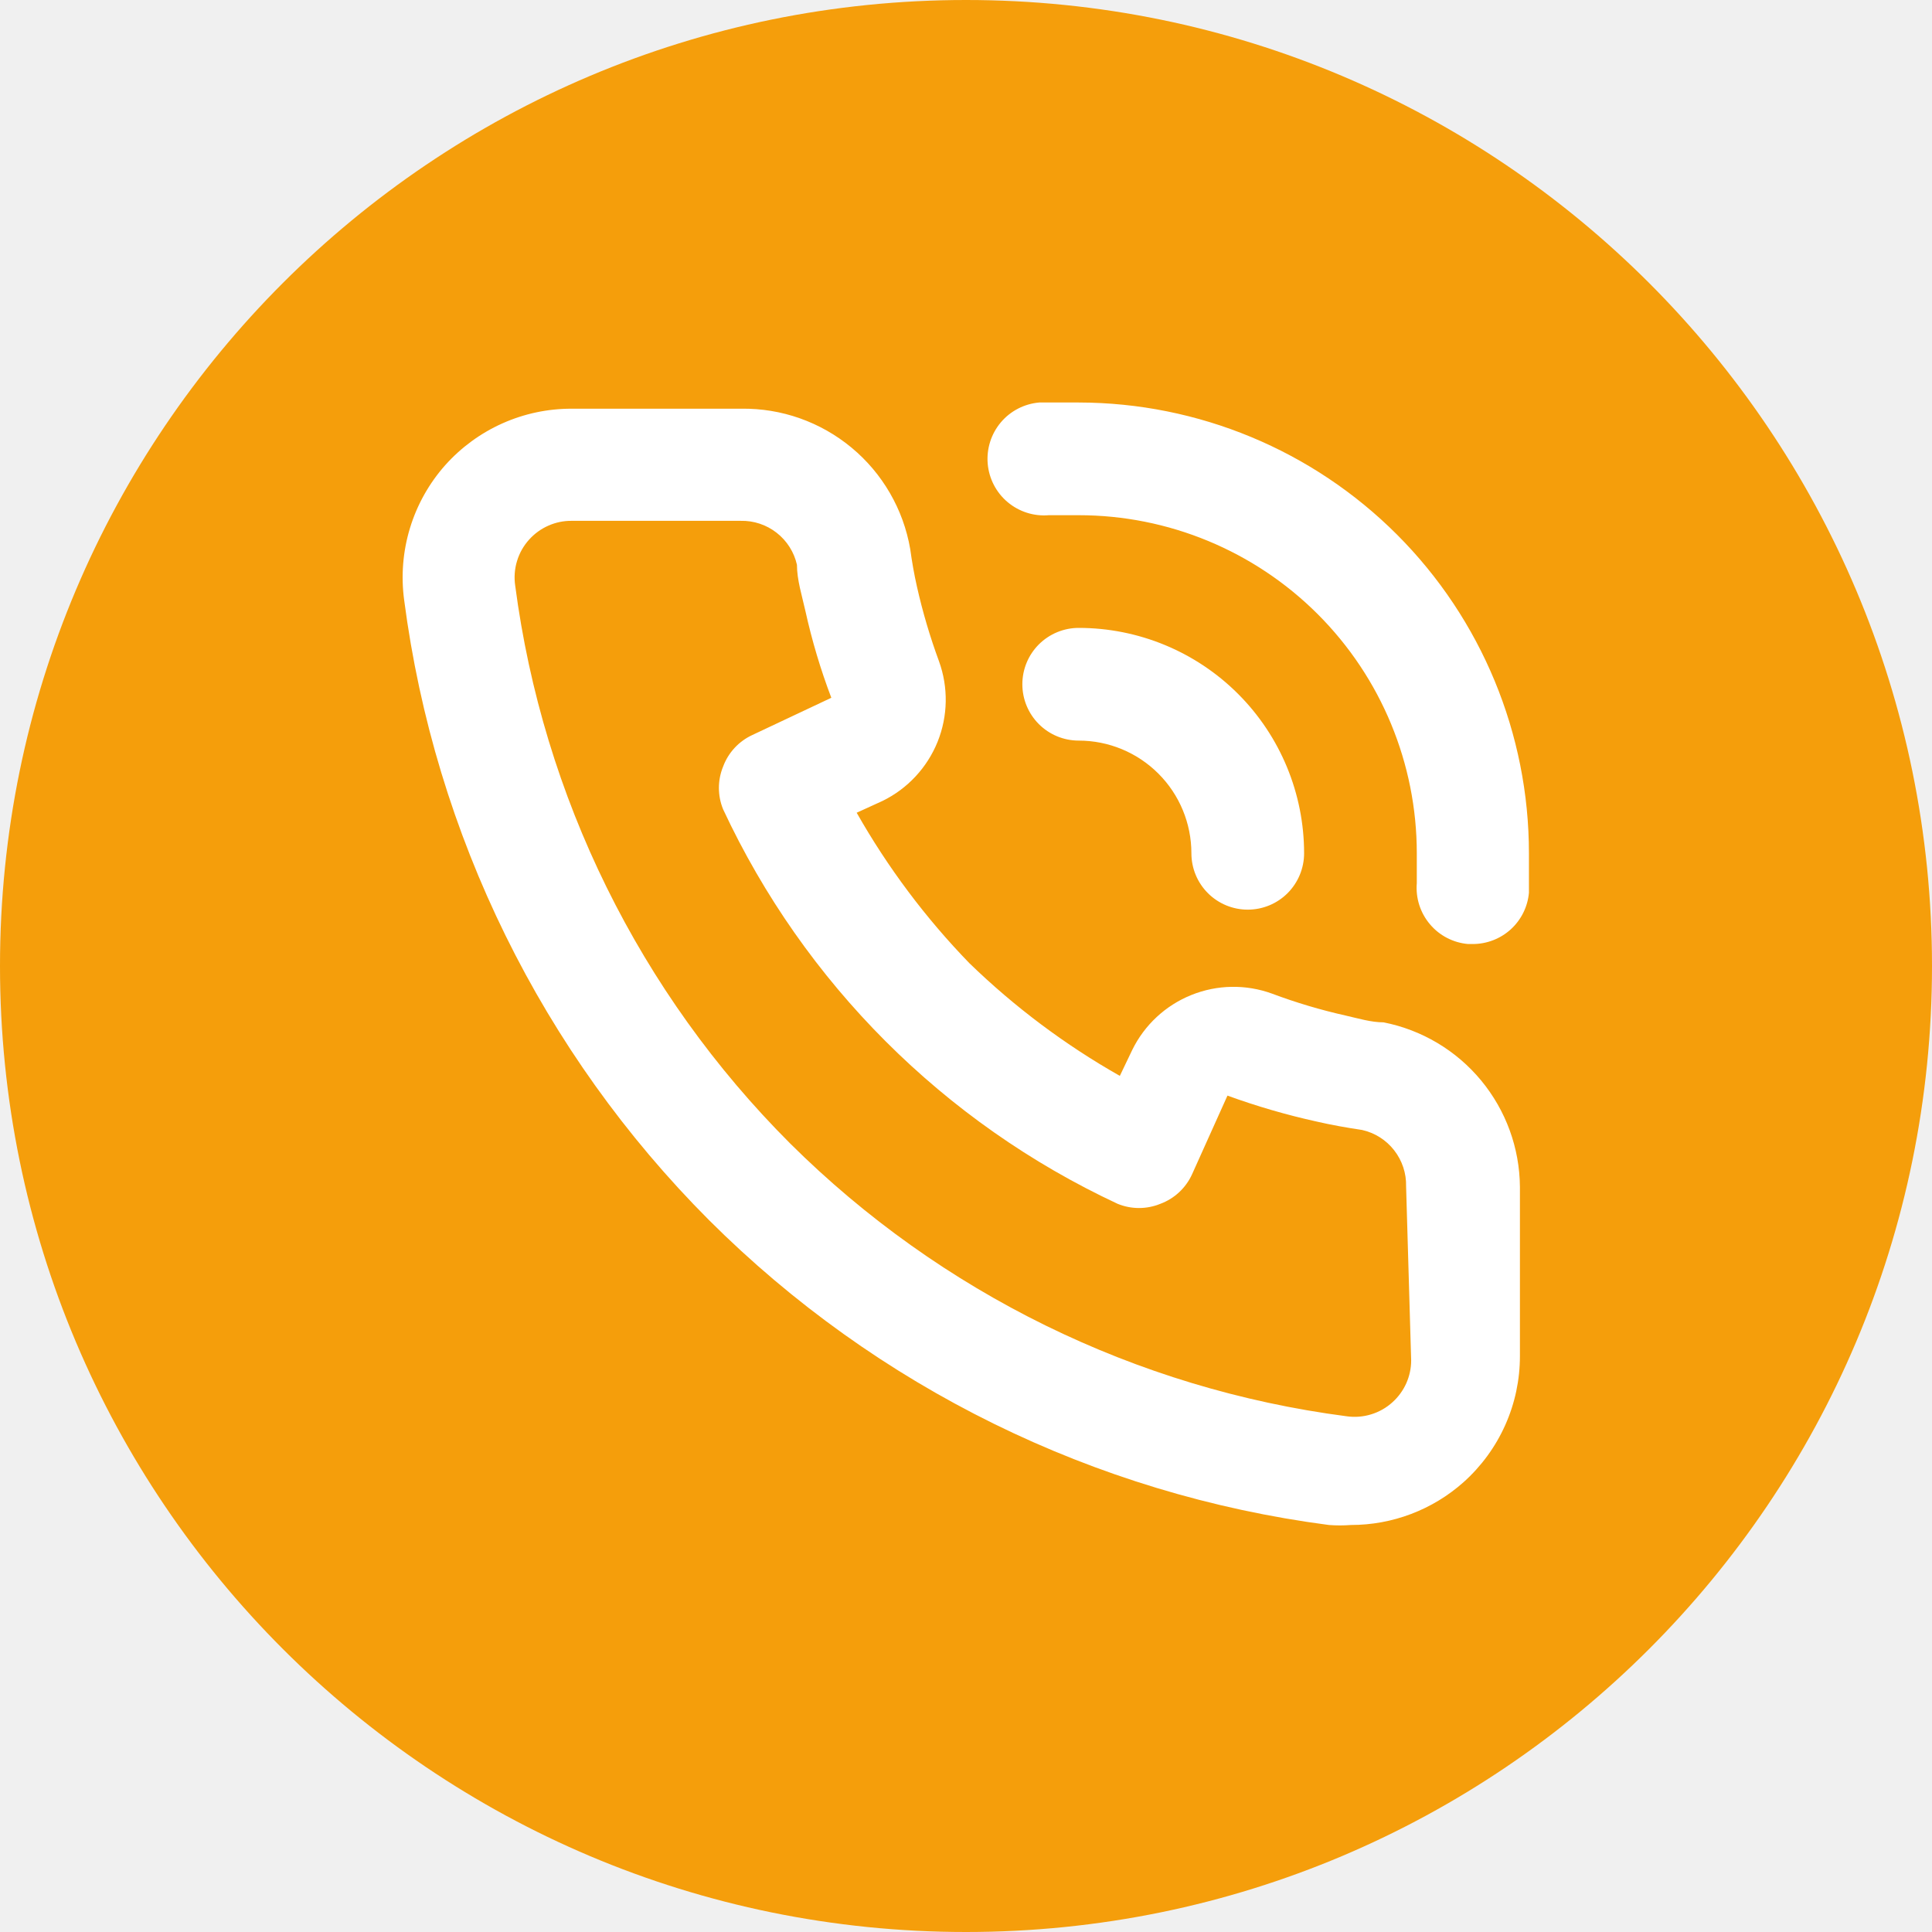
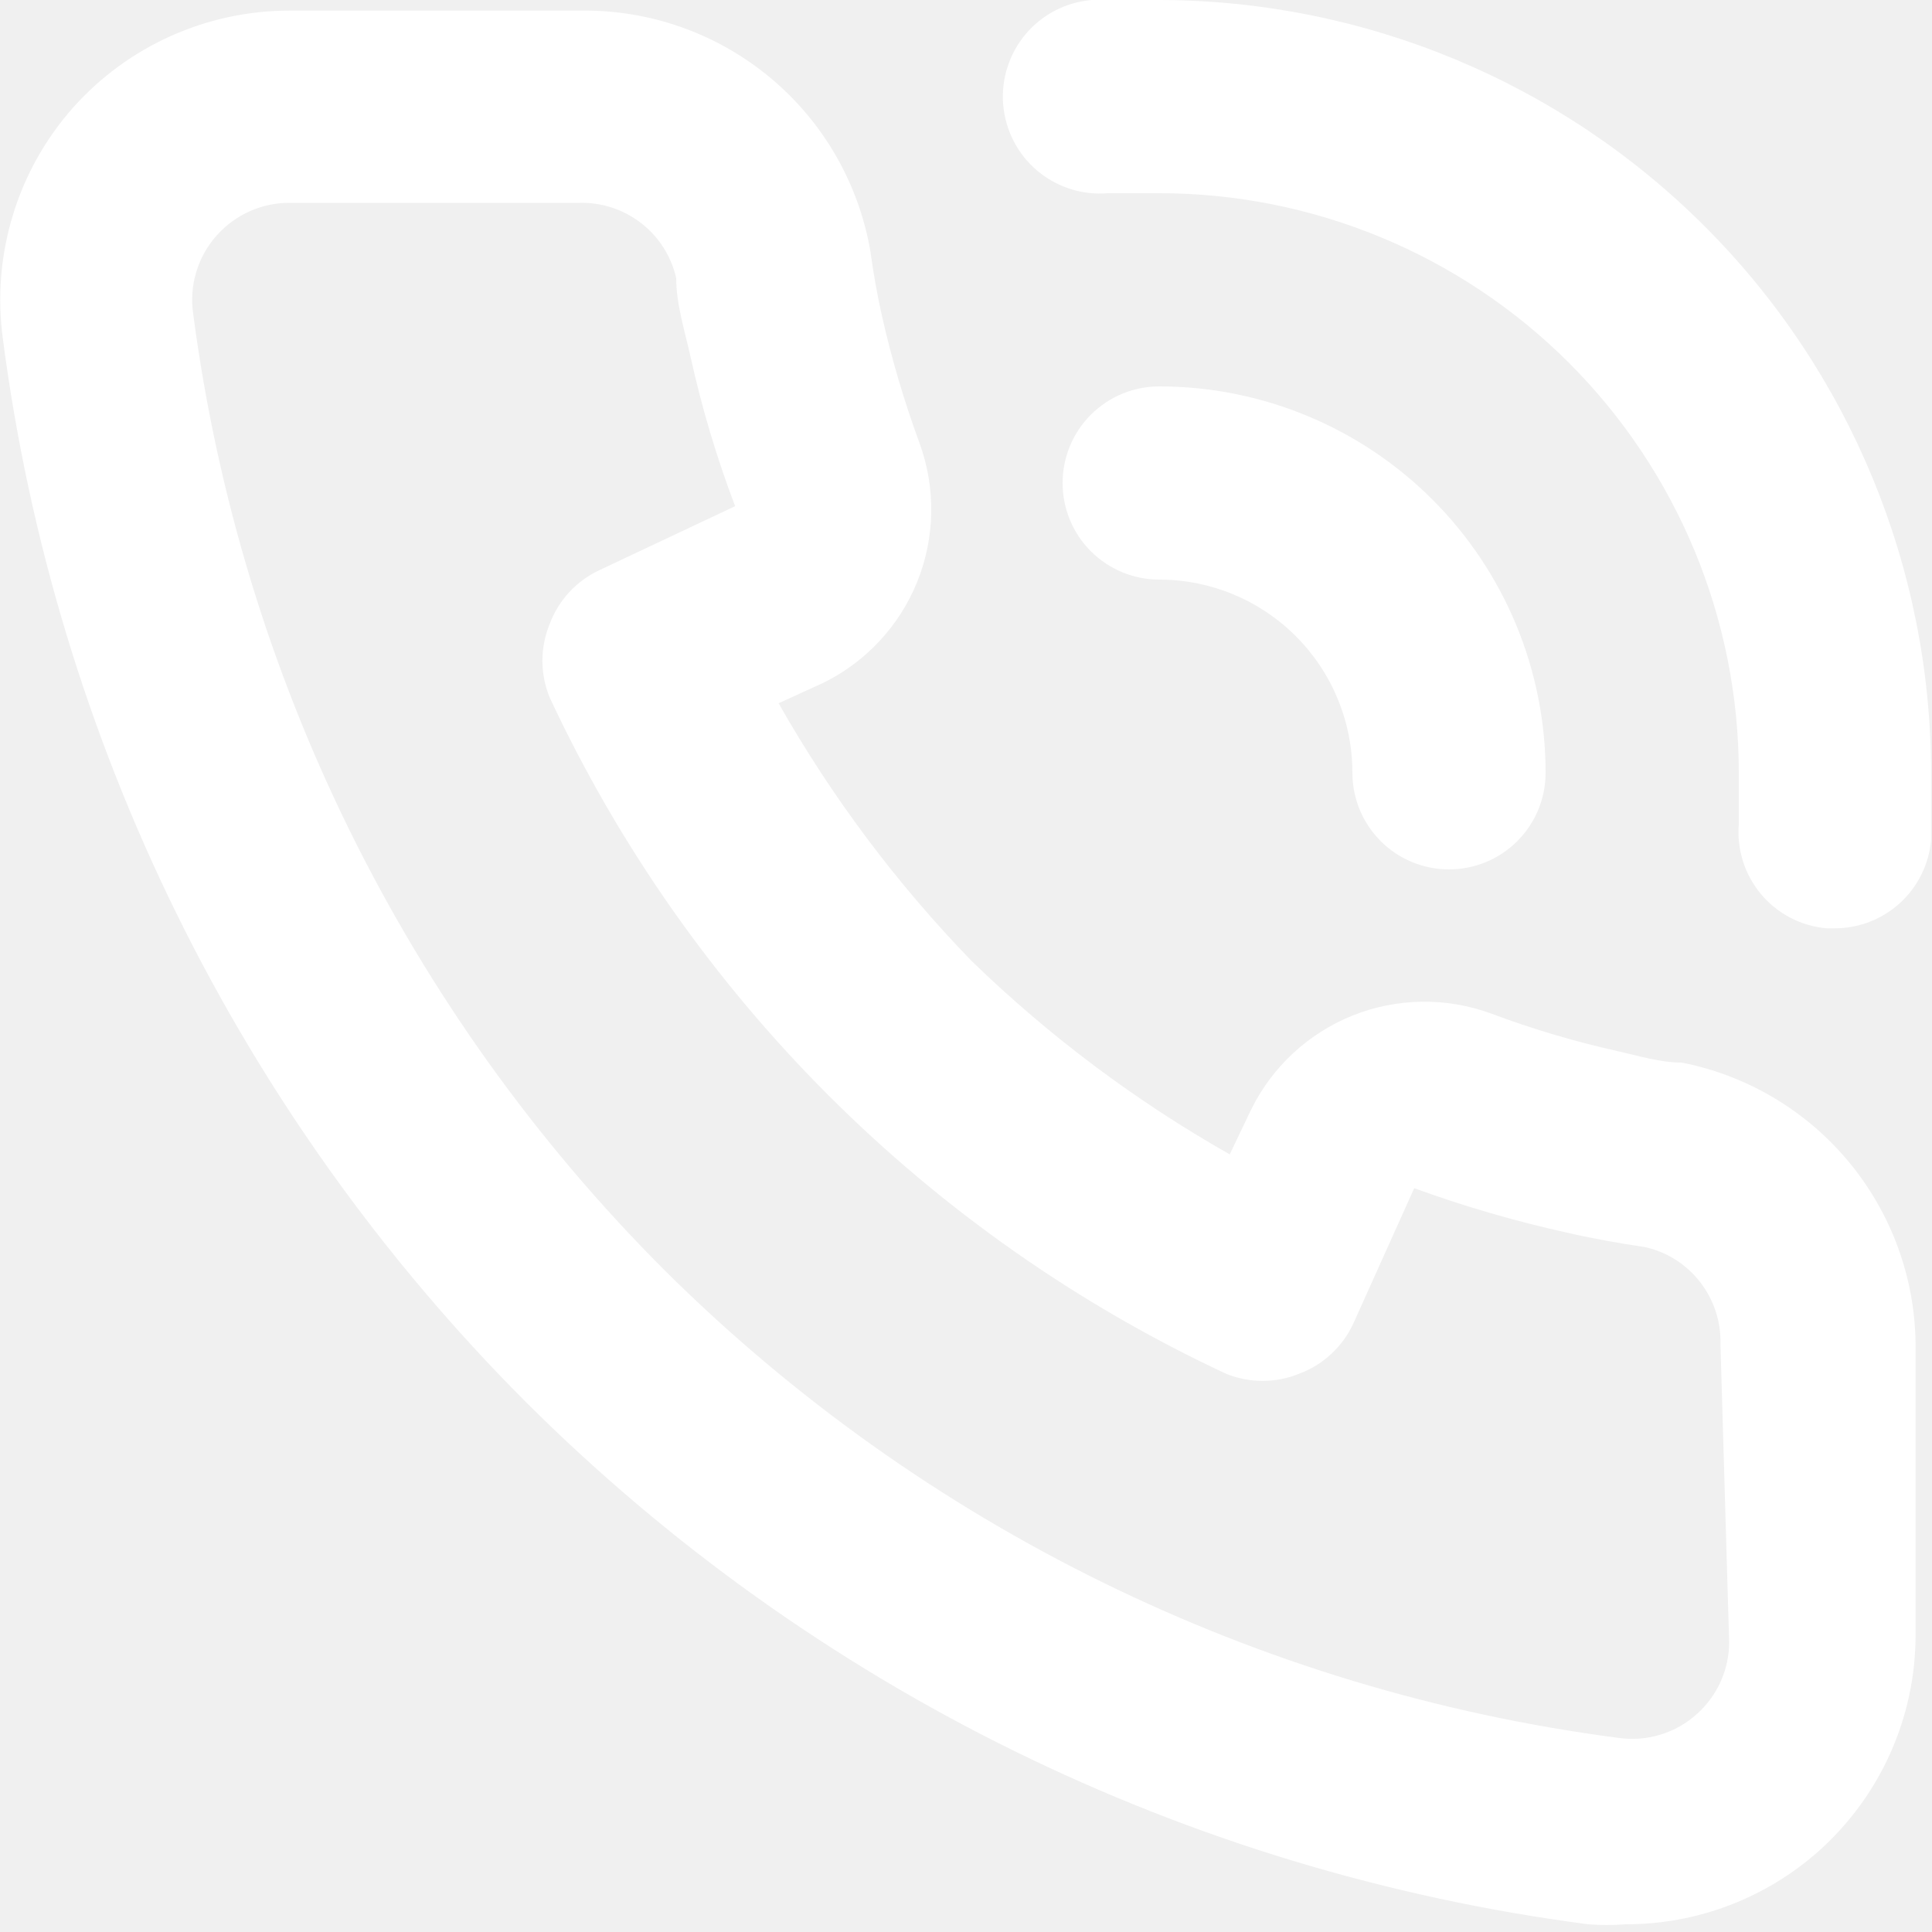
- <svg xmlns="http://www.w3.org/2000/svg" width="48" height="48" viewBox="0 0 48 48" fill="none">
-   <rect width="48" height="48" rx="24" fill="#F59E0B" />
-   <g clip-path="url(#clip0_855_2045)">
-     <path d="M34.374 25.4C34.066 25.4 33.744 25.302 33.436 25.232C32.813 25.093 32.2 24.91 31.602 24.686C30.953 24.45 30.239 24.462 29.598 24.721C28.957 24.979 28.434 25.465 28.13 26.086L27.822 26.73C26.462 25.959 25.206 25.018 24.084 23.93C22.996 22.808 22.055 21.552 21.284 20.192L21.928 19.898C22.549 19.594 23.035 19.071 23.294 18.43C23.552 17.789 23.564 17.076 23.328 16.426C23.106 15.823 22.923 15.205 22.782 14.578C22.712 14.27 22.656 13.948 22.614 13.64C22.444 12.654 21.927 11.761 21.157 11.122C20.387 10.483 19.415 10.139 18.414 10.154H14.2C13.608 10.153 13.023 10.277 12.482 10.519C11.942 10.76 11.459 11.113 11.064 11.554C10.661 12.007 10.361 12.542 10.185 13.122C10.009 13.702 9.96 14.313 10.042 14.914C10.803 20.741 13.465 26.154 17.616 30.314C21.776 34.465 27.189 37.127 33.016 37.888C33.198 37.902 33.38 37.902 33.562 37.888C34.594 37.889 35.591 37.511 36.362 36.824C36.803 36.429 37.156 35.946 37.397 35.406C37.639 34.865 37.763 34.28 37.762 33.688V29.488C37.755 28.521 37.413 27.586 36.796 26.841C36.179 26.096 35.323 25.587 34.374 25.4ZM35.06 33.8C35.06 33.995 35.018 34.188 34.939 34.367C34.859 34.545 34.743 34.705 34.598 34.836C34.445 34.976 34.262 35.08 34.063 35.14C33.865 35.201 33.655 35.216 33.45 35.186C28.226 34.504 23.37 32.123 19.632 28.41C15.89 24.669 13.489 19.796 12.8 14.55C12.77 14.345 12.785 14.135 12.846 13.937C12.906 13.738 13.01 13.555 13.15 13.402C13.283 13.255 13.445 13.138 13.626 13.059C13.806 12.979 14.002 12.938 14.2 12.94H18.4C18.724 12.932 19.04 13.037 19.295 13.236C19.55 13.435 19.729 13.716 19.8 14.032C19.8 14.41 19.926 14.802 20.01 15.18C20.172 15.913 20.387 16.634 20.654 17.336L18.694 18.26C18.357 18.415 18.095 18.697 17.966 19.044C17.826 19.385 17.826 19.767 17.966 20.108C19.981 24.424 23.45 27.893 27.766 29.908C28.107 30.048 28.489 30.048 28.83 29.908C29.177 29.779 29.459 29.517 29.614 29.18L30.496 27.22C31.218 27.483 31.957 27.698 32.708 27.864C33.072 27.948 33.464 28.018 33.842 28.074C34.158 28.145 34.439 28.323 34.638 28.579C34.837 28.834 34.942 29.15 34.934 29.474L35.06 33.8ZM26.8 10H25.82C25.449 10.032 25.105 10.209 24.865 10.494C24.625 10.779 24.508 11.148 24.539 11.519C24.571 11.89 24.748 12.234 25.033 12.474C25.318 12.714 25.687 12.832 26.058 12.8H26.8C29.028 12.8 31.164 13.685 32.74 15.26C34.315 16.836 35.2 18.972 35.2 21.2V21.942C35.169 22.311 35.286 22.678 35.525 22.961C35.763 23.245 36.105 23.422 36.474 23.454H36.586C36.937 23.455 37.275 23.325 37.534 23.09C37.793 22.854 37.955 22.529 37.986 22.18V21.2C37.986 18.232 36.808 15.385 34.711 13.285C32.613 11.185 29.768 10.004 26.8 10ZM29.6 21.2C29.6 21.571 29.747 21.927 30.01 22.19C30.273 22.453 30.629 22.6 31 22.6C31.371 22.6 31.727 22.453 31.99 22.19C32.252 21.927 32.4 21.571 32.4 21.2C32.4 19.715 31.81 18.29 30.76 17.24C29.71 16.19 28.285 15.6 26.8 15.6C26.429 15.6 26.073 15.748 25.81 16.01C25.547 16.273 25.4 16.629 25.4 17C25.4 17.371 25.547 17.727 25.81 17.99C26.073 18.253 26.429 18.4 26.8 18.4C27.543 18.4 28.255 18.695 28.78 19.22C29.305 19.745 29.6 20.457 29.6 21.2Z" fill="white" />
-   </g>
-   <defs>
-     <clipPath id="clip0_855_2045">
-       <rect width="33.6" height="33.6" fill="white" transform="translate(7.20001 7.20001)" />
-     </clipPath>
-   </defs>
+ <svg xmlns="http://www.w3.org/2000/svg" width="48" height="48" viewBox="0 0 28 28" fill="none">
+   <path d="M24.374 15.4C24.066 15.4 23.744 15.302 23.436 15.232C22.813 15.093 22.2 14.91 21.602 14.686C20.953 14.45 20.239 14.462 19.598 14.72C18.957 14.979 18.434 15.465 18.13 16.086L17.822 16.73C16.462 15.959 15.206 15.018 14.084 13.93C12.996 12.808 12.055 11.552 11.284 10.192L11.928 9.898C12.549 9.594 13.035 9.071 13.294 8.43C13.552 7.789 13.564 7.075 13.328 6.426C13.106 5.823 12.923 5.205 12.782 4.578C12.712 4.27 12.656 3.948 12.614 3.64C12.444 2.654 11.928 1.761 11.158 1.122C10.387 0.483 9.415 0.139 8.414 0.154H4.2C3.608 0.153 3.023 0.278 2.482 0.519C1.942 0.76 1.459 1.113 1.064 1.554C0.661 2.007 0.361 2.542 0.185 3.122C0.009 3.702 -0.04 4.313 0.042 4.914C0.803 10.741 3.465 16.154 7.616 20.314C11.776 24.465 17.189 27.127 23.016 27.888C23.198 27.902 23.38 27.902 23.562 27.888C24.594 27.89 25.591 27.511 26.362 26.824C26.803 26.429 27.156 25.946 27.397 25.406C27.639 24.865 27.763 24.28 27.762 23.688V19.488C27.755 18.521 27.413 17.586 26.796 16.841C26.179 16.096 25.323 15.587 24.374 15.4ZM25.06 23.8C25.06 23.995 25.018 24.189 24.939 24.367C24.859 24.545 24.743 24.705 24.598 24.836C24.445 24.976 24.262 25.08 24.063 25.14C23.865 25.201 23.655 25.216 23.45 25.186C18.226 24.504 13.37 22.123 9.632 18.41C5.89 14.668 3.489 9.796 2.8 4.55C2.77 4.345 2.785 4.135 2.846 3.937C2.906 3.738 3.01 3.555 3.15 3.402C3.283 3.255 3.445 3.138 3.626 3.059C3.807 2.979 4.002 2.938 4.2 2.94H8.4C8.724 2.932 9.04 3.037 9.295 3.236C9.551 3.435 9.729 3.716 9.8 4.032C9.8 4.41 9.926 4.802 10.01 5.18C10.172 5.913 10.387 6.634 10.654 7.336L8.694 8.26C8.357 8.415 8.095 8.697 7.966 9.044C7.826 9.385 7.826 9.767 7.966 10.108C9.981 14.424 13.45 17.893 17.766 19.908C18.107 20.048 18.489 20.048 18.83 19.908C19.177 19.779 19.459 19.517 19.614 19.18L20.496 17.22C21.218 17.483 21.957 17.698 22.708 17.864C23.072 17.948 23.464 18.018 23.842 18.074C24.158 18.145 24.439 18.323 24.638 18.579C24.837 18.834 24.942 19.15 24.934 19.474L25.06 23.8ZM16.8 0H15.82C15.449 0.032 15.105 0.209 14.865 0.494C14.625 0.779 14.508 1.148 14.539 1.519C14.571 1.89 14.748 2.234 15.033 2.474C15.318 2.714 15.687 2.832 16.058 2.8H16.8C19.028 2.8 21.164 3.685 22.74 5.26C24.315 6.836 25.2 8.972 25.2 11.2V11.942C25.169 12.311 25.286 12.678 25.524 12.961C25.763 13.245 26.105 13.422 26.474 13.454H26.586C26.936 13.455 27.275 13.325 27.534 13.089C27.793 12.854 27.954 12.529 27.986 12.18V11.2C27.986 8.232 26.808 5.385 24.711 3.285C22.613 1.185 19.768 0.004 16.8 0ZM19.6 11.2C19.6 11.571 19.747 11.927 20.01 12.19C20.273 12.453 20.629 12.6 21 12.6C21.371 12.6 21.727 12.453 21.99 12.19C22.253 11.927 22.4 11.571 22.4 11.2C22.4 9.715 21.81 8.29 20.76 7.24C19.71 6.19 18.285 5.6 16.8 5.6C16.429 5.6 16.073 5.747 15.81 6.01C15.547 6.273 15.4 6.629 15.4 7C15.4 7.371 15.547 7.727 15.81 7.99C16.073 8.252 16.429 8.4 16.8 8.4C17.543 8.4 18.255 8.695 18.78 9.22C19.305 9.745 19.6 10.457 19.6 11.2Z" fill="white" />
</svg>
